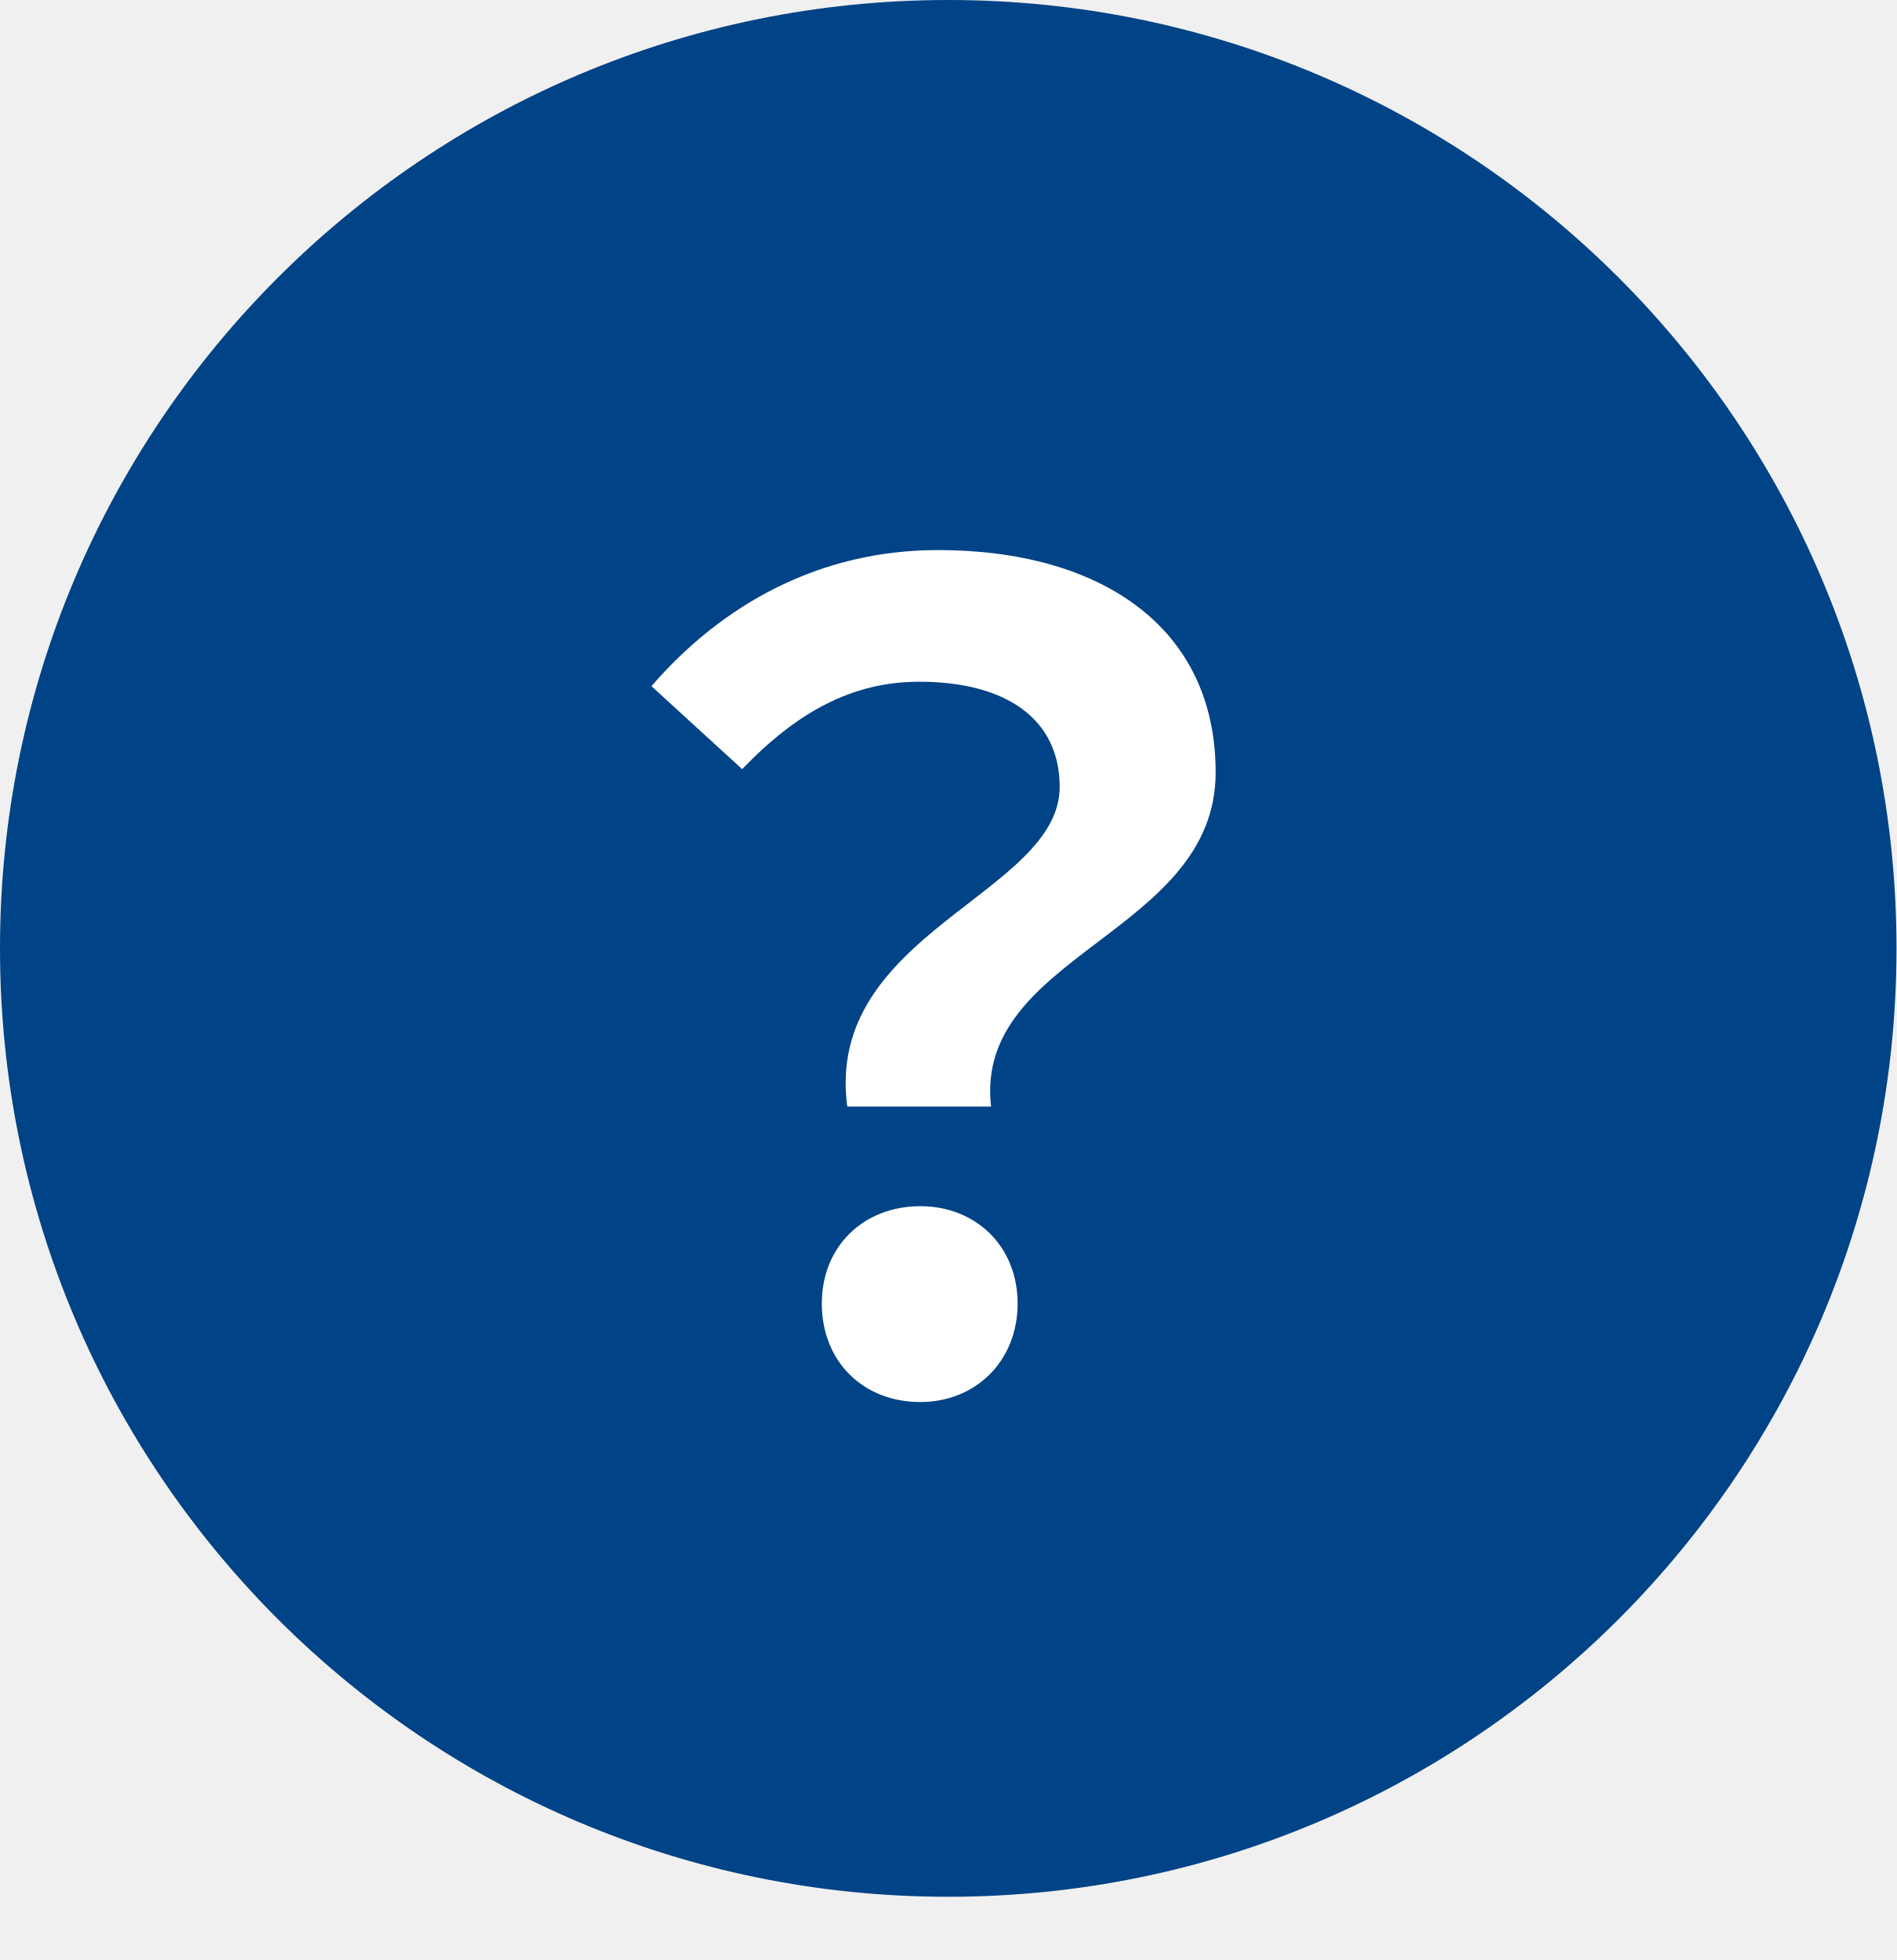
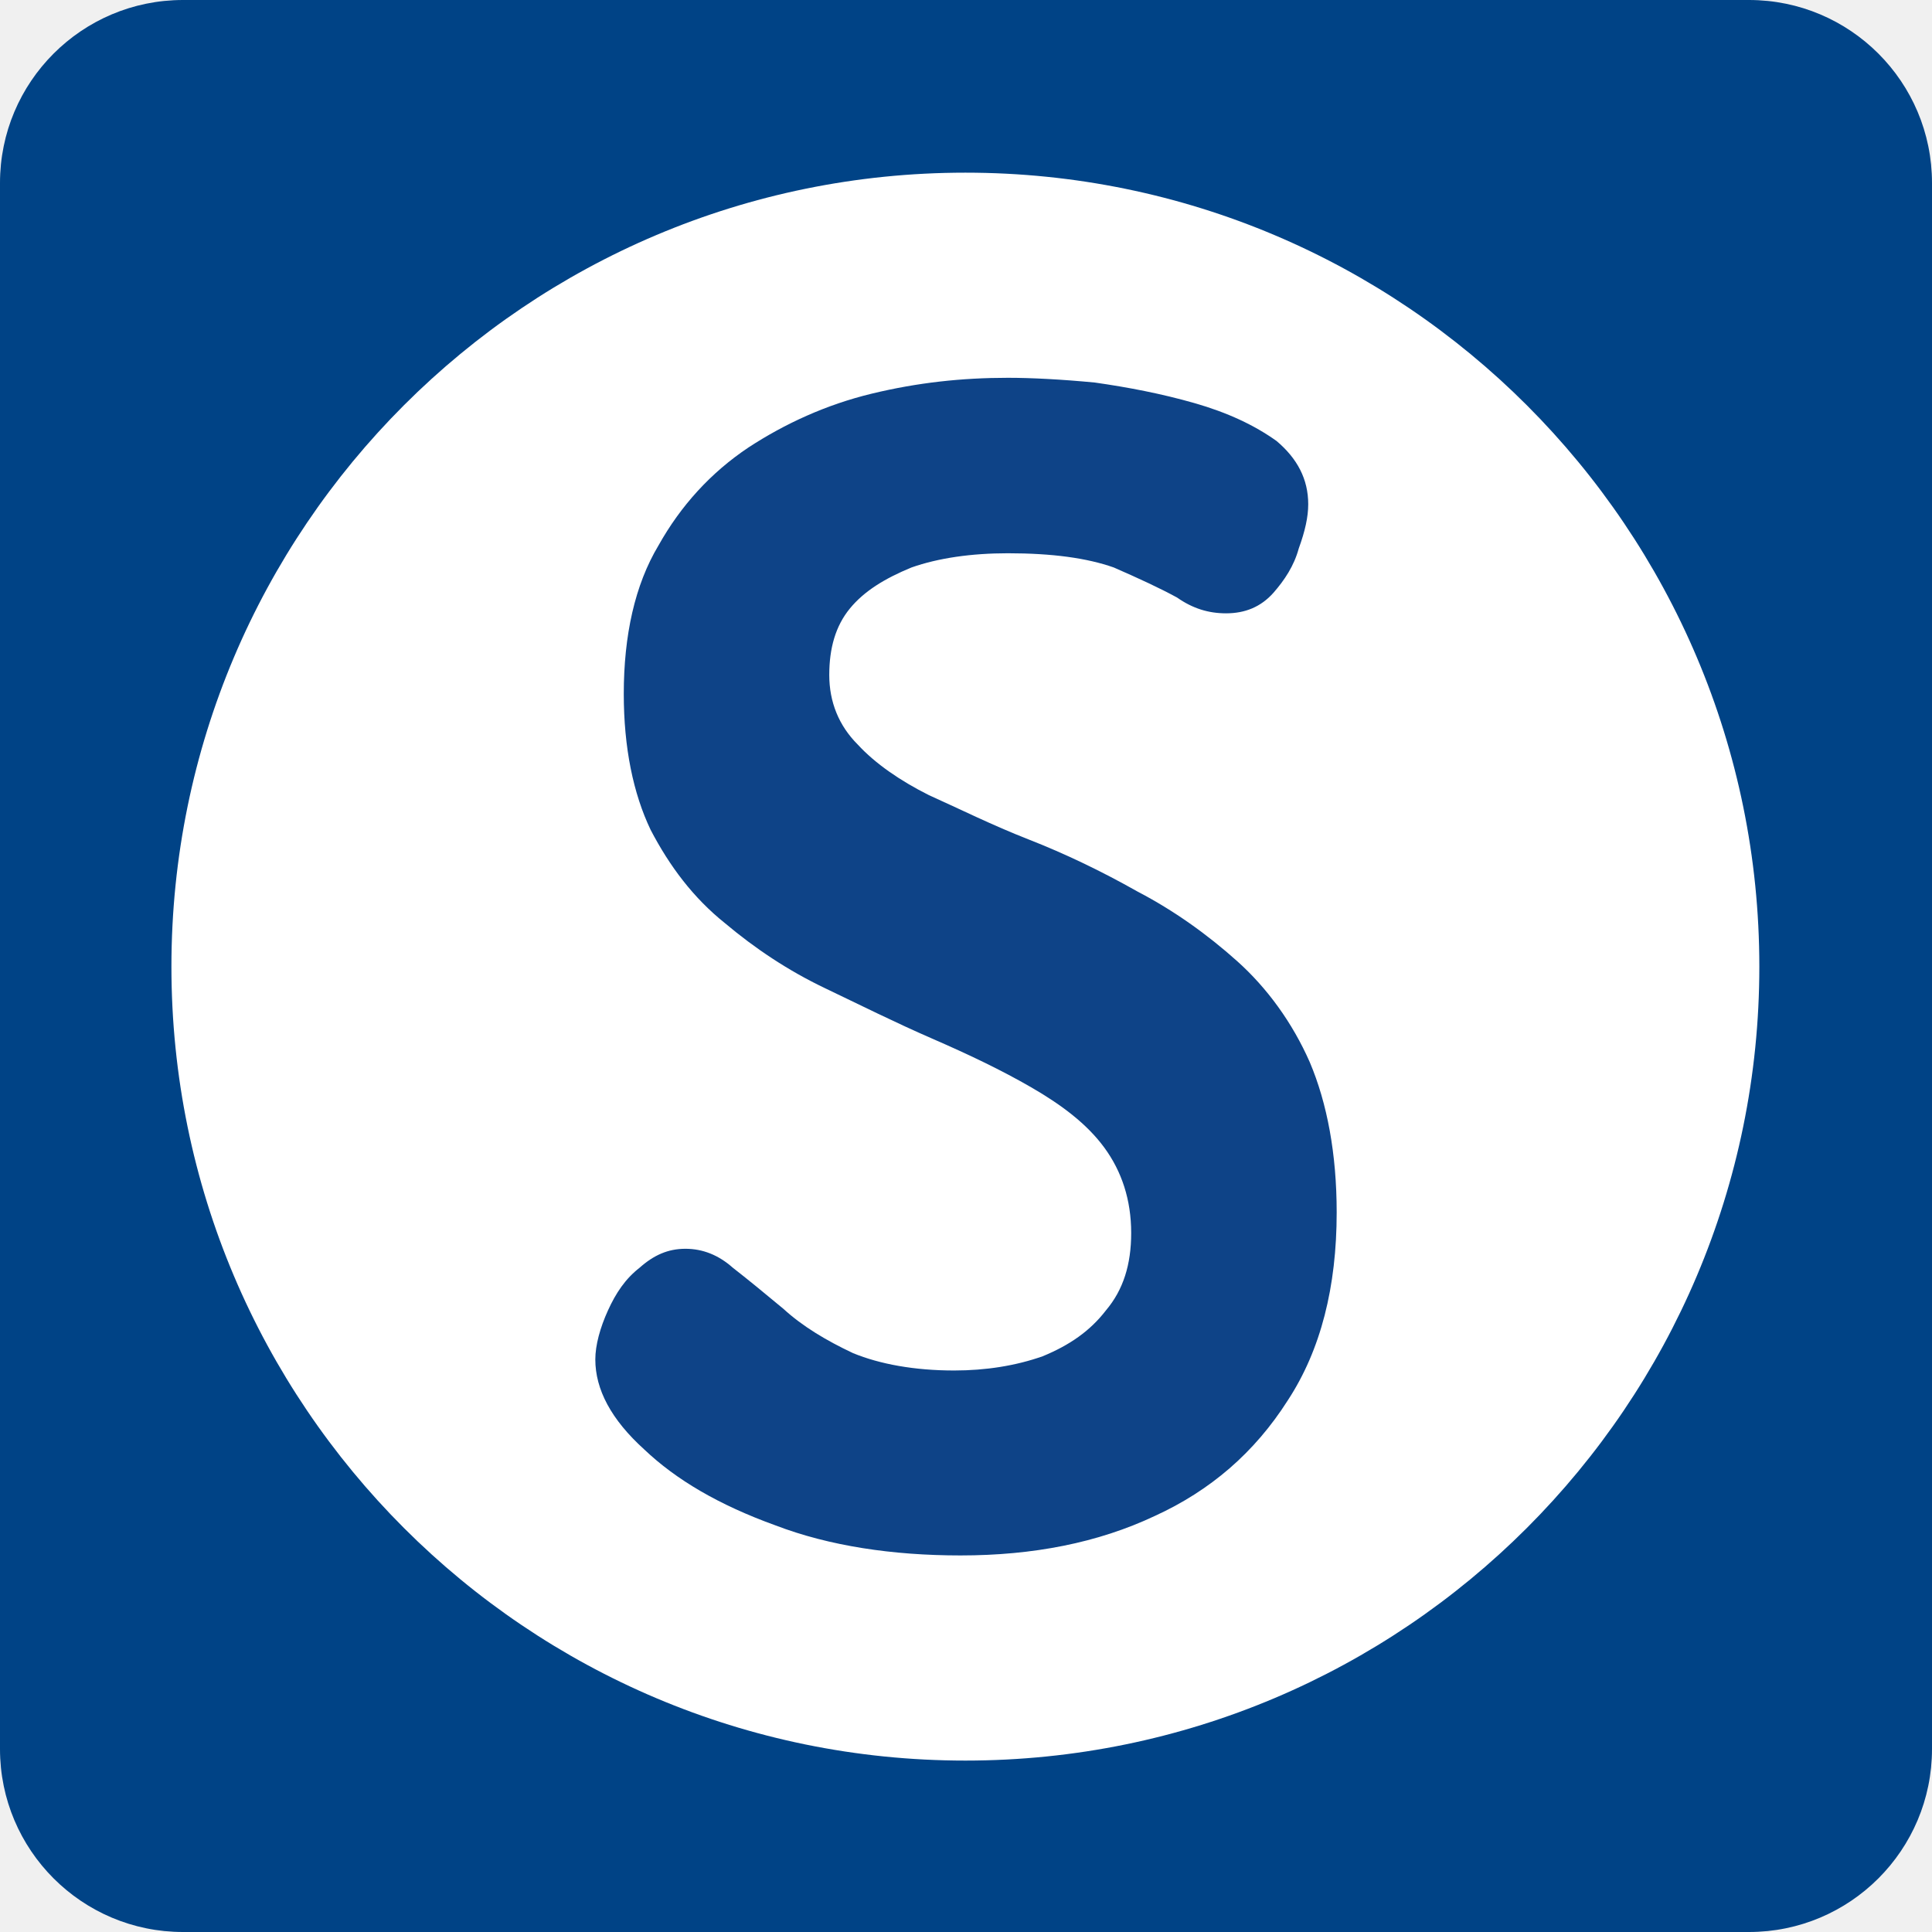
- <svg xmlns="http://www.w3.org/2000/svg" width="60" height="62" viewBox="0 0 60 62" fill="none">
-   <circle cx="30" cy="30" r="30" fill="#004386" />
-   <path d="M26.805 35.005H31.355C30.795 30.175 38.46 29.545 38.46 24.435C38.46 19.78 34.75 17.4 29.675 17.4C25.93 17.4 22.85 19.115 20.61 21.705L23.48 24.33C25.195 22.545 26.945 21.565 29.08 21.565C31.845 21.565 33.525 22.755 33.525 24.89C33.525 28.285 26.07 29.51 26.805 35.005ZM29.115 44.35C30.865 44.35 32.195 43.055 32.195 41.235C32.195 39.415 30.865 38.155 29.115 38.155C27.33 38.155 26 39.415 26 41.235C26 43.055 27.295 44.35 29.115 44.35Z" fill="white" />
+ <svg xmlns="http://www.w3.org/2000/svg" width="100%" height="100%" viewBox="0 0 176 176" version="1.1" xml:space="preserve" style="fill-rule:evenodd;clip-rule:evenodd;stroke-linejoin:round;stroke-miterlimit:2;">
+   <path d="M16.672,176C7.464,176 0,168.536 0,159.328L0,16.672C0,7.464 7.464,0 16.672,0L159.328,0C168.536,0 176,7.464 176,16.672L176,159.328C176,168.536 168.536,176 159.328,176L16.672,176Z" style="fill:rgb(0,67,134);fill-rule:nonzero;" />
+   <g transform="matrix(2.02507,0,0,2.02507,-42.7098,-40.5069)">
+     <circle cx="64.518" cy="63.486" r="35.716" style="fill:white;" />
+   </g>
+   <g transform="matrix(1,0,0,1,-0.813039,9.24927)">
+     <g transform="matrix(144,0,0,144,51.589,131.151)">
+       <path d="M0.255,0.009C0.212,0.009 0.172,0.003 0.138,-0.01C0.102,-0.023 0.075,-0.039 0.055,-0.058C0.034,-0.077 0.024,-0.096 0.024,-0.115C0.024,-0.124 0.027,-0.135 0.032,-0.146C0.037,-0.157 0.043,-0.166 0.052,-0.173C0.061,-0.181 0.07,-0.185 0.081,-0.185C0.092,-0.185 0.102,-0.181 0.111,-0.173C0.12,-0.166 0.131,-0.157 0.143,-0.147C0.155,-0.136 0.17,-0.127 0.187,-0.119C0.204,-0.112 0.226,-0.108 0.251,-0.108C0.271,-0.108 0.29,-0.111 0.307,-0.117C0.324,-0.124 0.337,-0.133 0.347,-0.146C0.358,-0.159 0.363,-0.175 0.363,-0.195C0.363,-0.216 0.357,-0.234 0.346,-0.249C0.335,-0.264 0.319,-0.276 0.3,-0.287C0.281,-0.298 0.26,-0.308 0.237,-0.318C0.214,-0.328 0.192,-0.339 0.169,-0.35C0.146,-0.361 0.125,-0.375 0.106,-0.391C0.086,-0.407 0.071,-0.427 0.059,-0.45C0.048,-0.473 0.042,-0.502 0.042,-0.536C0.042,-0.573 0.049,-0.605 0.064,-0.63C0.078,-0.655 0.097,-0.676 0.121,-0.692C0.144,-0.707 0.17,-0.719 0.199,-0.726C0.228,-0.733 0.256,-0.736 0.285,-0.736C0.3,-0.736 0.319,-0.735 0.34,-0.733C0.361,-0.73 0.382,-0.726 0.403,-0.72C0.424,-0.714 0.441,-0.706 0.455,-0.696C0.468,-0.685 0.475,-0.672 0.475,-0.656C0.475,-0.648 0.473,-0.639 0.469,-0.628C0.466,-0.617 0.46,-0.608 0.453,-0.6C0.445,-0.591 0.435,-0.587 0.423,-0.587C0.412,-0.587 0.402,-0.59 0.392,-0.597C0.381,-0.603 0.368,-0.609 0.352,-0.616C0.335,-0.622 0.313,-0.625 0.285,-0.625C0.262,-0.625 0.241,-0.622 0.224,-0.616C0.207,-0.609 0.194,-0.601 0.185,-0.59C0.176,-0.579 0.172,-0.565 0.172,-0.548C0.172,-0.531 0.178,-0.516 0.19,-0.504C0.201,-0.492 0.217,-0.481 0.235,-0.472C0.255,-0.463 0.275,-0.453 0.298,-0.444C0.321,-0.435 0.344,-0.424 0.367,-0.411C0.39,-0.399 0.411,-0.384 0.43,-0.367C0.449,-0.35 0.465,-0.328 0.476,-0.303C0.487,-0.277 0.493,-0.245 0.493,-0.208C0.493,-0.161 0.483,-0.121 0.462,-0.089C0.441,-0.056 0.413,-0.032 0.378,-0.016C0.342,0.001 0.301,0.009 0.255,0.009Z" style="fill:rgb(14,67,135);fill-rule:nonzero;" />
+     </g>
+   </g>
</svg>
